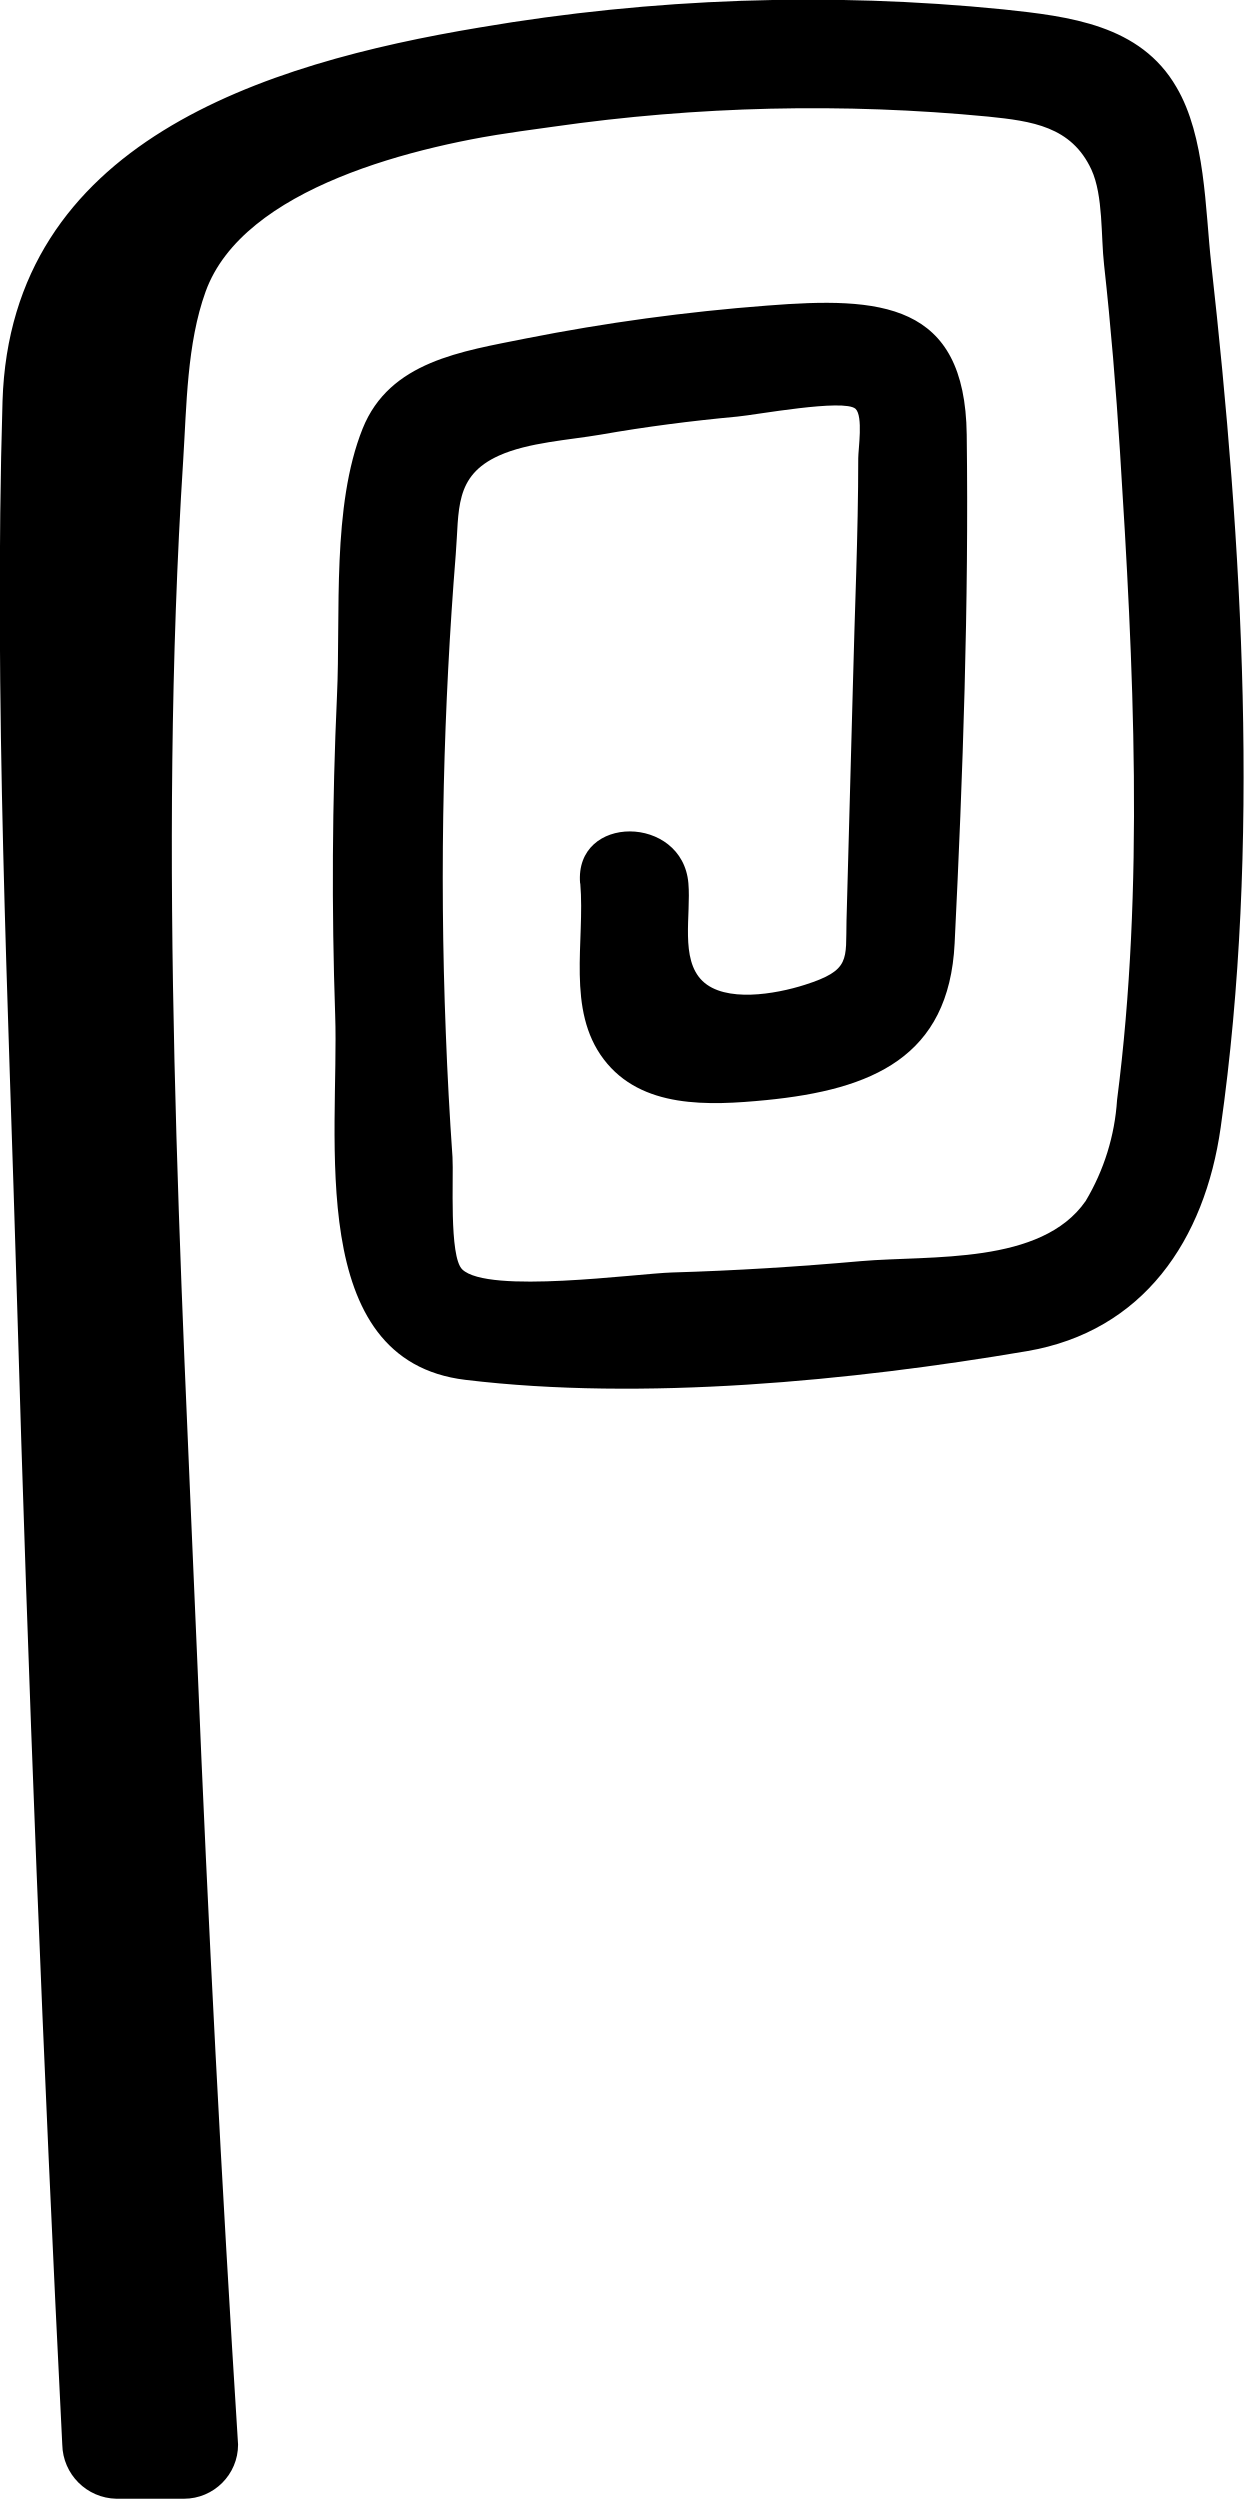
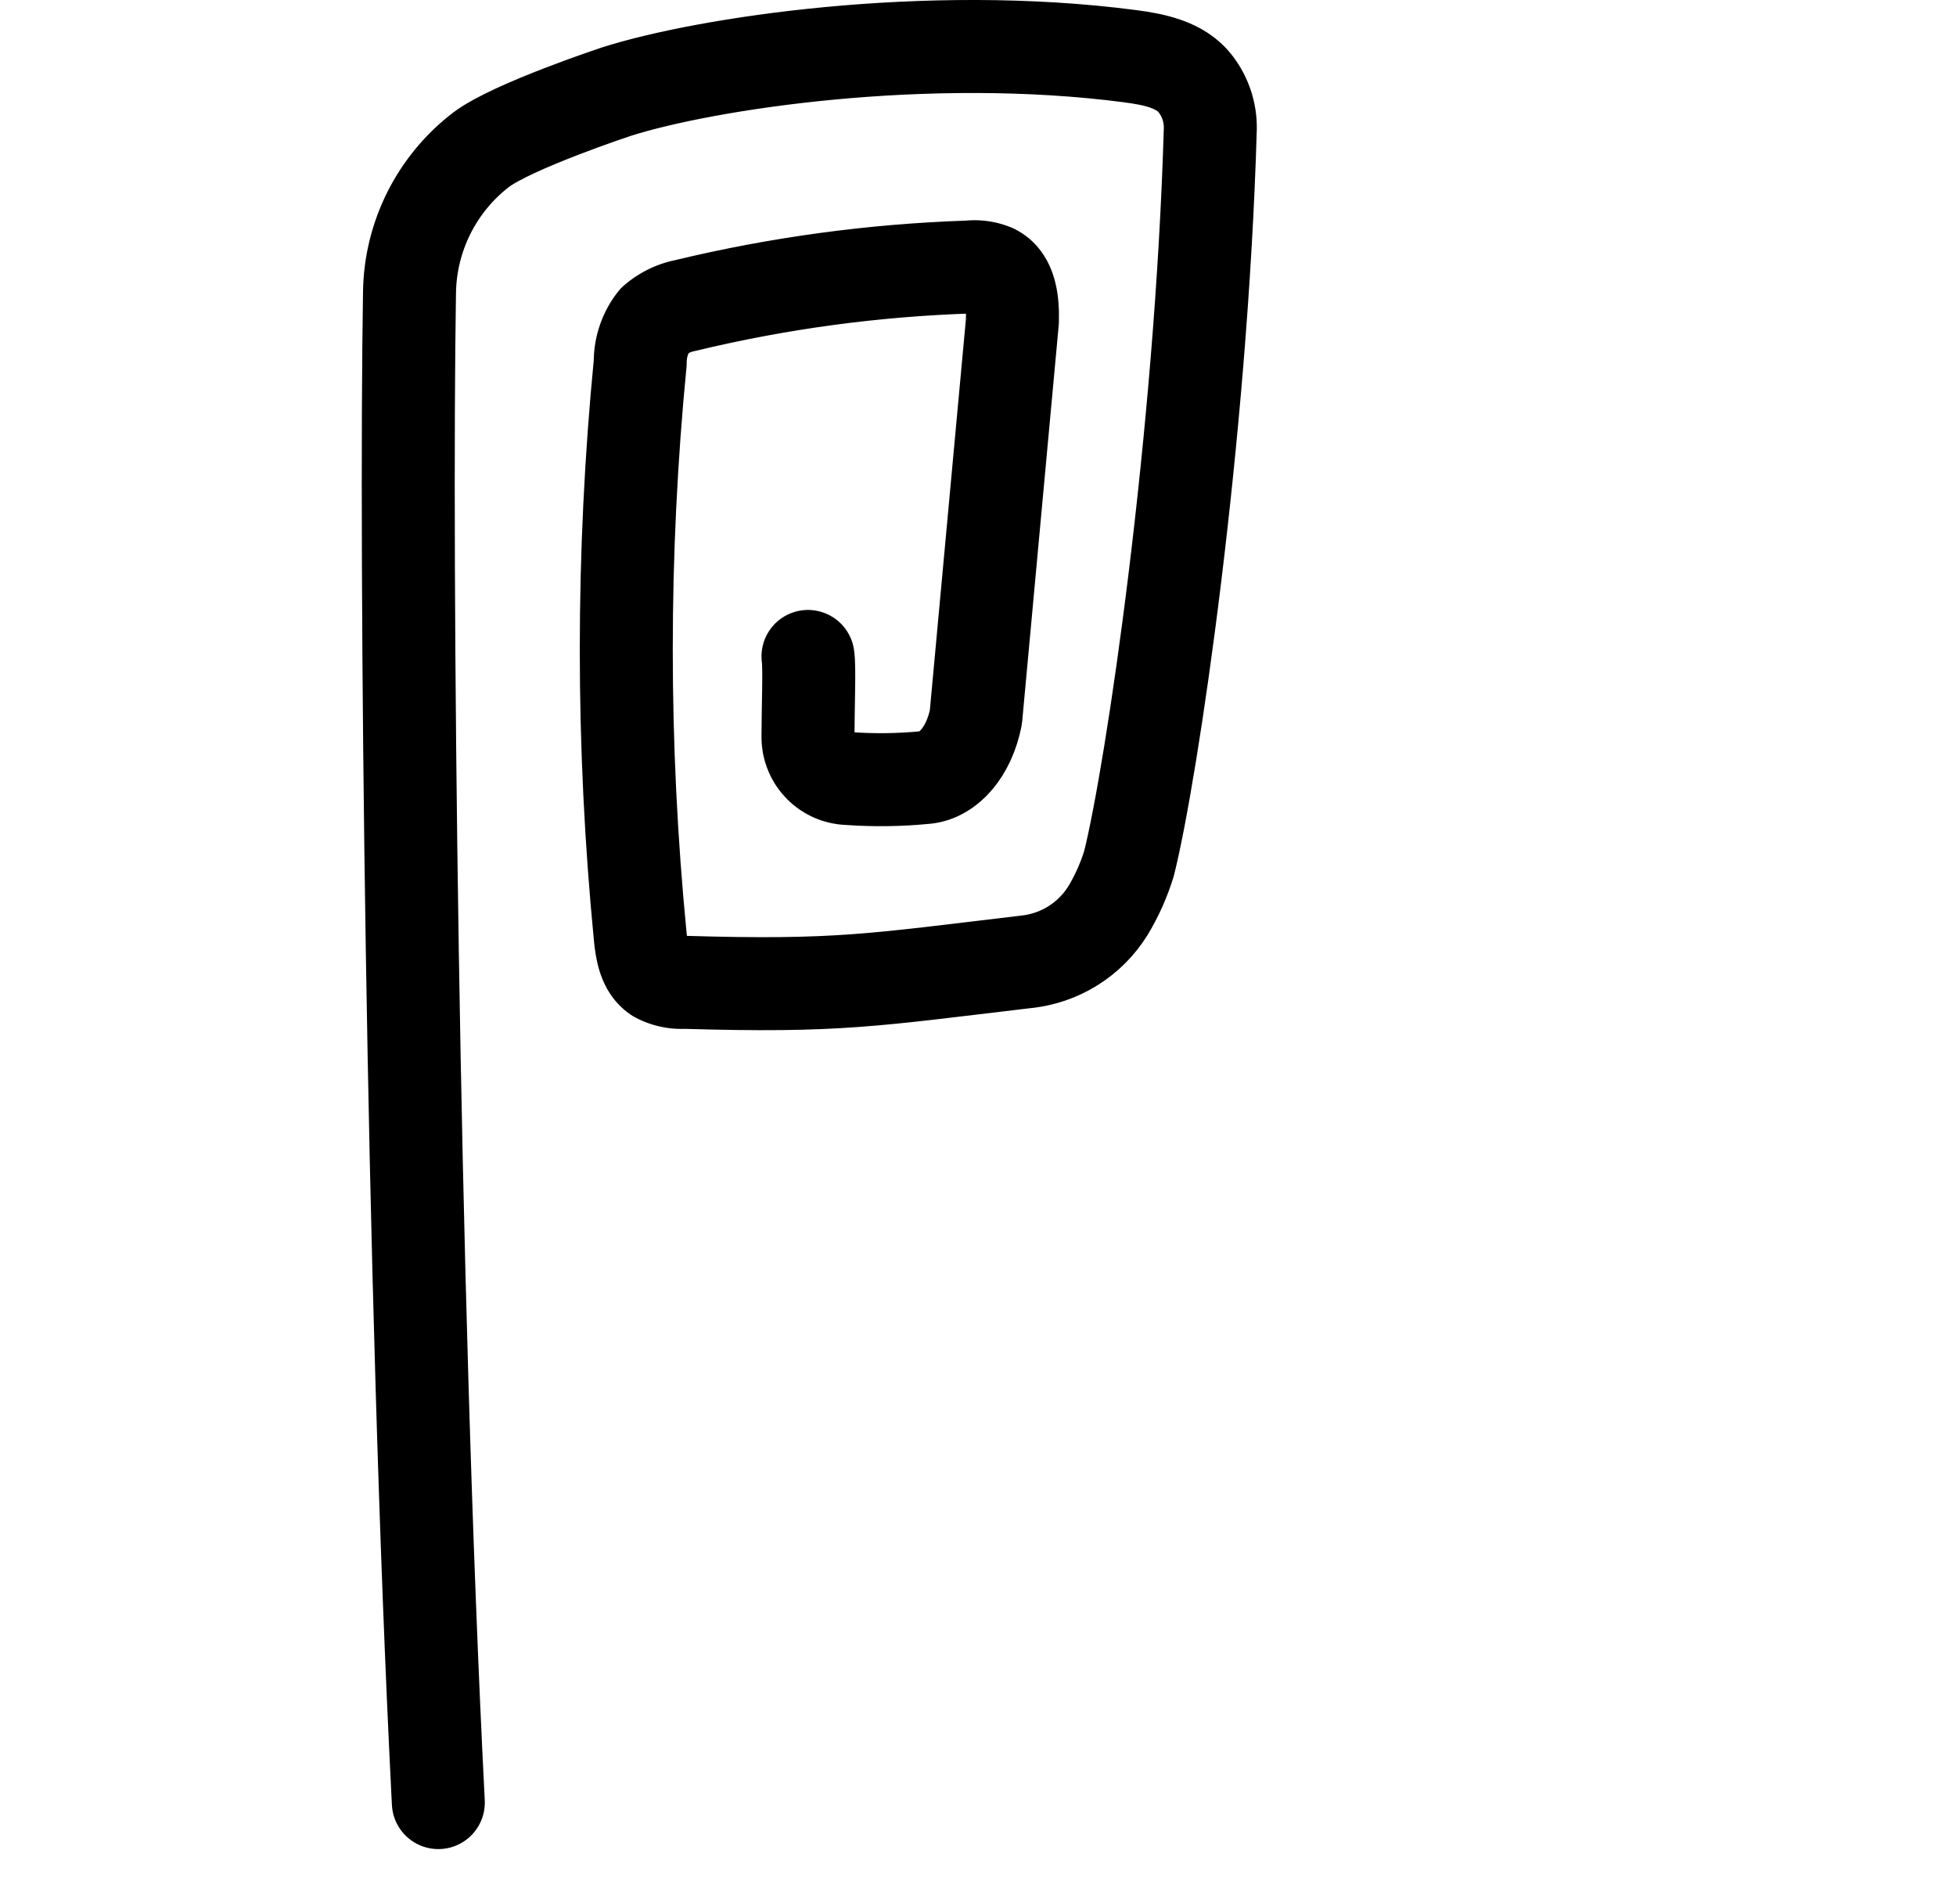
- <svg xmlns="http://www.w3.org/2000/svg" id="Layer_1" data-name="Layer 1" viewBox="0 0 68.95 138.51">
-   <defs>
-     <style>.cls-1{fill:none;stroke:#000;stroke-miterlimit:10;stroke-width:2px;}</style>
-   </defs>
-   <path d="M46,56.66c0.27,3.21-.78,7,1.3,9.74s5.8,2.57,9,2.26c5.87-.58,10.13-2.38,10.44-8.68,0.46-9.34.79-18.85,0.67-28.19-0.09-7.36-4.8-7.64-11.05-7.15A112.81,112.81,0,0,0,43,26.46c-3.56.72-7.56,1.26-9.06,5-1.72,4.3-1.21,10.25-1.42,14.8q-0.4,8.84-.1,17.69c0.23,6.74-1.73,19.14,7.22,20.21,9.81,1.18,21.39.06,31.1-1.59,6.47-1.1,9.86-6.17,10.74-12.39,2.21-15.56,1.21-32.29-.52-47.83-0.34-3.06-.32-7.08-1.93-9.81-2-3.46-5.93-3.92-9.59-4.31a108.49,108.49,0,0,0-29,1c-12,2-26,6.36-26.45,20.7-0.49,16.54.32,33.2,0.8,49.74q0.92,31.75,2.51,63.48a3.06,3.06,0,0,0,3,3h3.74a3,3,0,0,0,3-3q-1.37-21.7-2.26-43.43C23.86,77.69,22.59,55.3,24,33.2c0.19-3,.2-6.45,1.24-9.33,2.08-5.77,11.66-8.11,17.78-8.94,3.81-.52,2.19-6.3-1.6-5.79-10.14,1.37-21,5.65-22.71,16.77-1.35,9-1.19,18.3-1.16,27.38,0.07,24.16,1.21,48.32,2.5,72.44,0.31,5.83.64,11.65,1,17.47l3-3H20.32l3,3q-2.18-41.89-3-83.85C20.08,49.62,19.58,39.75,20,30,20.52,18.3,35.16,16,44.5,14.73a101.54,101.54,0,0,1,24.1-.56c2.42,0.25,4.61.54,5.72,2.94,0.66,1.44.52,3.7,0.7,5.27,0.38,3.44.66,6.88,0.88,10.33,0.75,11.8,1.36,24.16-.16,35.94A12.47,12.47,0,0,1,74,74.25c-2.46,3.55-8.56,3-12.43,3.33-3.49.31-7,.53-10.48,0.63-2,.06-10.2,1.21-11.63-0.17-0.74-.72-0.47-5.11-0.54-6.22q-0.24-3.43-.37-6.87-0.27-6.88-.11-13.76,0.15-6.39.66-12.76c0.2-2.45-.11-4.35,2.4-5.48,1.62-.73,3.88-0.86,5.63-1.16,2.51-.44,5-0.76,7.58-1,1-.09,5.9-1,6.54-0.43,0.43,0.41.15,2.23,0.15,2.74,0,4.24-.2,8.48-0.3,12.71L60.75,58.72c-0.05,2.16.24,2.74-2.3,3.55-1.65.53-4.43,1-5.68-.21s-0.63-3.65-.78-5.41c-0.32-3.82-6.32-3.85-6,0h0Z" transform="translate(-13.85 -7.71)" />
-   <path class="cls-1" d="M32.59,14.13" transform="translate(-13.85 -7.71)" />
-   <path class="cls-1" d="M26.88,16.16" transform="translate(-13.85 -7.71)" />
+ <svg xmlns="http://www.w3.org/2000/svg" xmlns:xlink="http://www.w3.org/1999/xlink" class="pav_logo" viewBox="0 0 147.26 143.301">
+   <a xlink:href="../index.html" target="_top">
+     <style>
+ 		.pav_logo{
+ 			height: 500px;
+ 			cursor:pointer;
+ 		}
+ 
+ 		.logo{
+ 			fill:#000;
+ 			fill-opacity:0;
+ 			stroke: black;
+ 			stroke-width: 7px;
+ 			stroke-linecap: round;
+ 			stroke-linejoin: round;
+ 			transition: 1s all cubic-bezier(.62,.01,.77,.96);
+ 			-o-transition: 1s all cubic-bezier(.62,.01,.77,.96);
+ 			-moz-transition: 1s all cubic-bezier(.62,.01,.77,.96);
+ 		}
+ 		.house{
+ 			stroke-dasharray: 393;
+ 			stroke-dashoffset: 394;
+ 		}
+ 
+ 		.p{
+ 			stroke-dasharray: 416;
+ 			stroke-dashoffset: 0;
+ 			transition: .6s all cubic-bezier(.62,.01,.77,.96);
+ 			-o-transition: .6s all cubic-bezier(.62,.01,.77,.96);
+ 			-moz-transition: .6s all cubic-bezier(.62,.01,.77,.96);
+ 		}
+ 
+ 		.pav_logo:hover .p{
+ 			stroke-dashoffset: 417;
+ 		}
+ 
+ 		.pav_logo:hover .house{
+ 			stroke-dashoffset: 0;
+ 		}
+ 	</style>
+     <g class="cntn">
+       <polyline class="logo house" points="34.46 138.03 95.46 138.03 95.46 93.03 109.35 93.03 55.38 43.46 3.5 93.03 16.46 93.03 16.46 138.03 34.46 138.03" />
+       <path class="logo p" d="M33,135.69C31,96.39,30.5,41.92,30.83,22a13.79,13.79,0,0,1,5.39-10.72C38.6,9.49,46.4,6.91,46.4,6.91c6.67-2.13,23.33-4.68,38.68-2.67,1.83,0.24,3.83.64,4.94,2.11a5.35,5.35,0,0,1,1.1,3.32C90.45,32.92,86.72,58.14,85,65a15.9,15.9,0,0,1-1.59,3.56,8.25,8.25,0,0,1-6.18,3.85c-11.5,1.36-14.12,1.88-25.7,1.54a3.87,3.87,0,0,1-2.08-.46c-0.94-.63-1.14-1.9-1.25-3a222.7,222.7,0,0,1,0-43.19,5.06,5.06,0,0,1,1.07-3.16A5,5,0,0,1,51.62,23a106.1,106.1,0,0,1,21.32-2.89,3.74,3.74,0,0,1,1.89.27c1.28,0.64,1.43,2.38,1.39,3.81L73.47,54c-0.53,2.67-2.12,4.38-3.78,4.53a34.28,34.28,0,0,1-5.81.08,3.12,3.12,0,0,1-3.05-3.19v0c0-2,.13-5.25,0-6" transform="translate(0 -0.01)" />
+     </g>
+   </a>
</svg>
